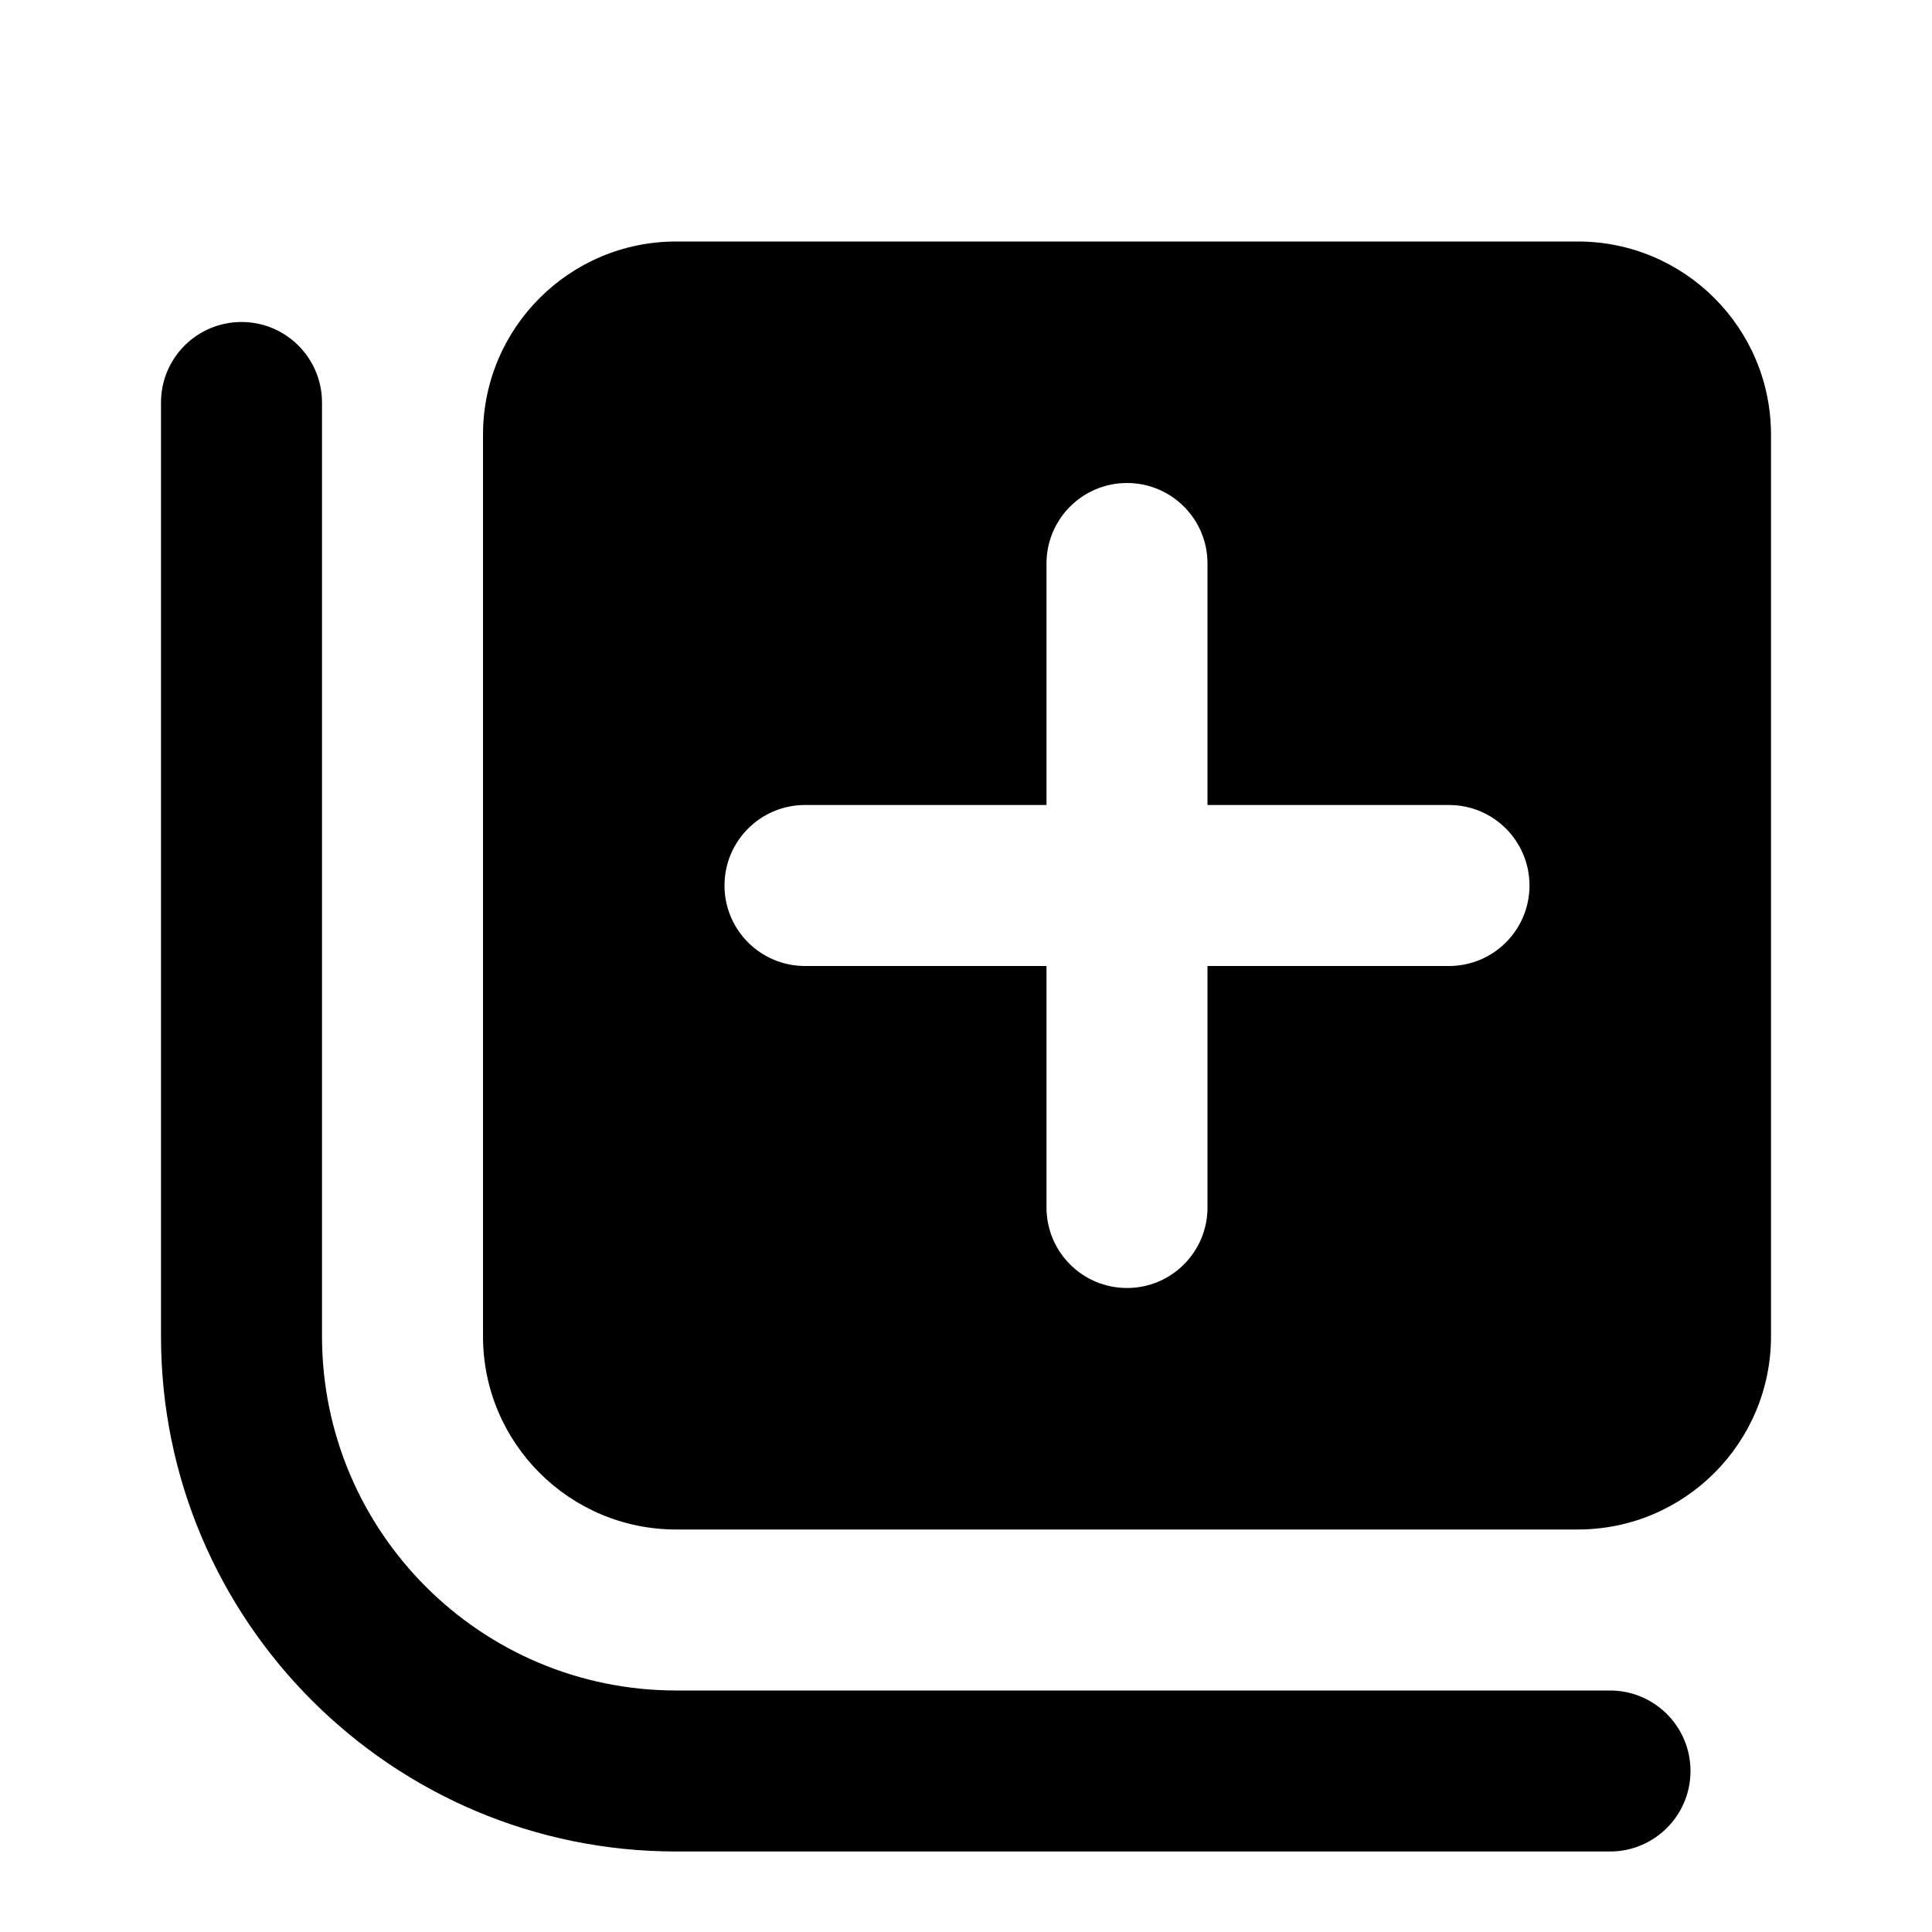
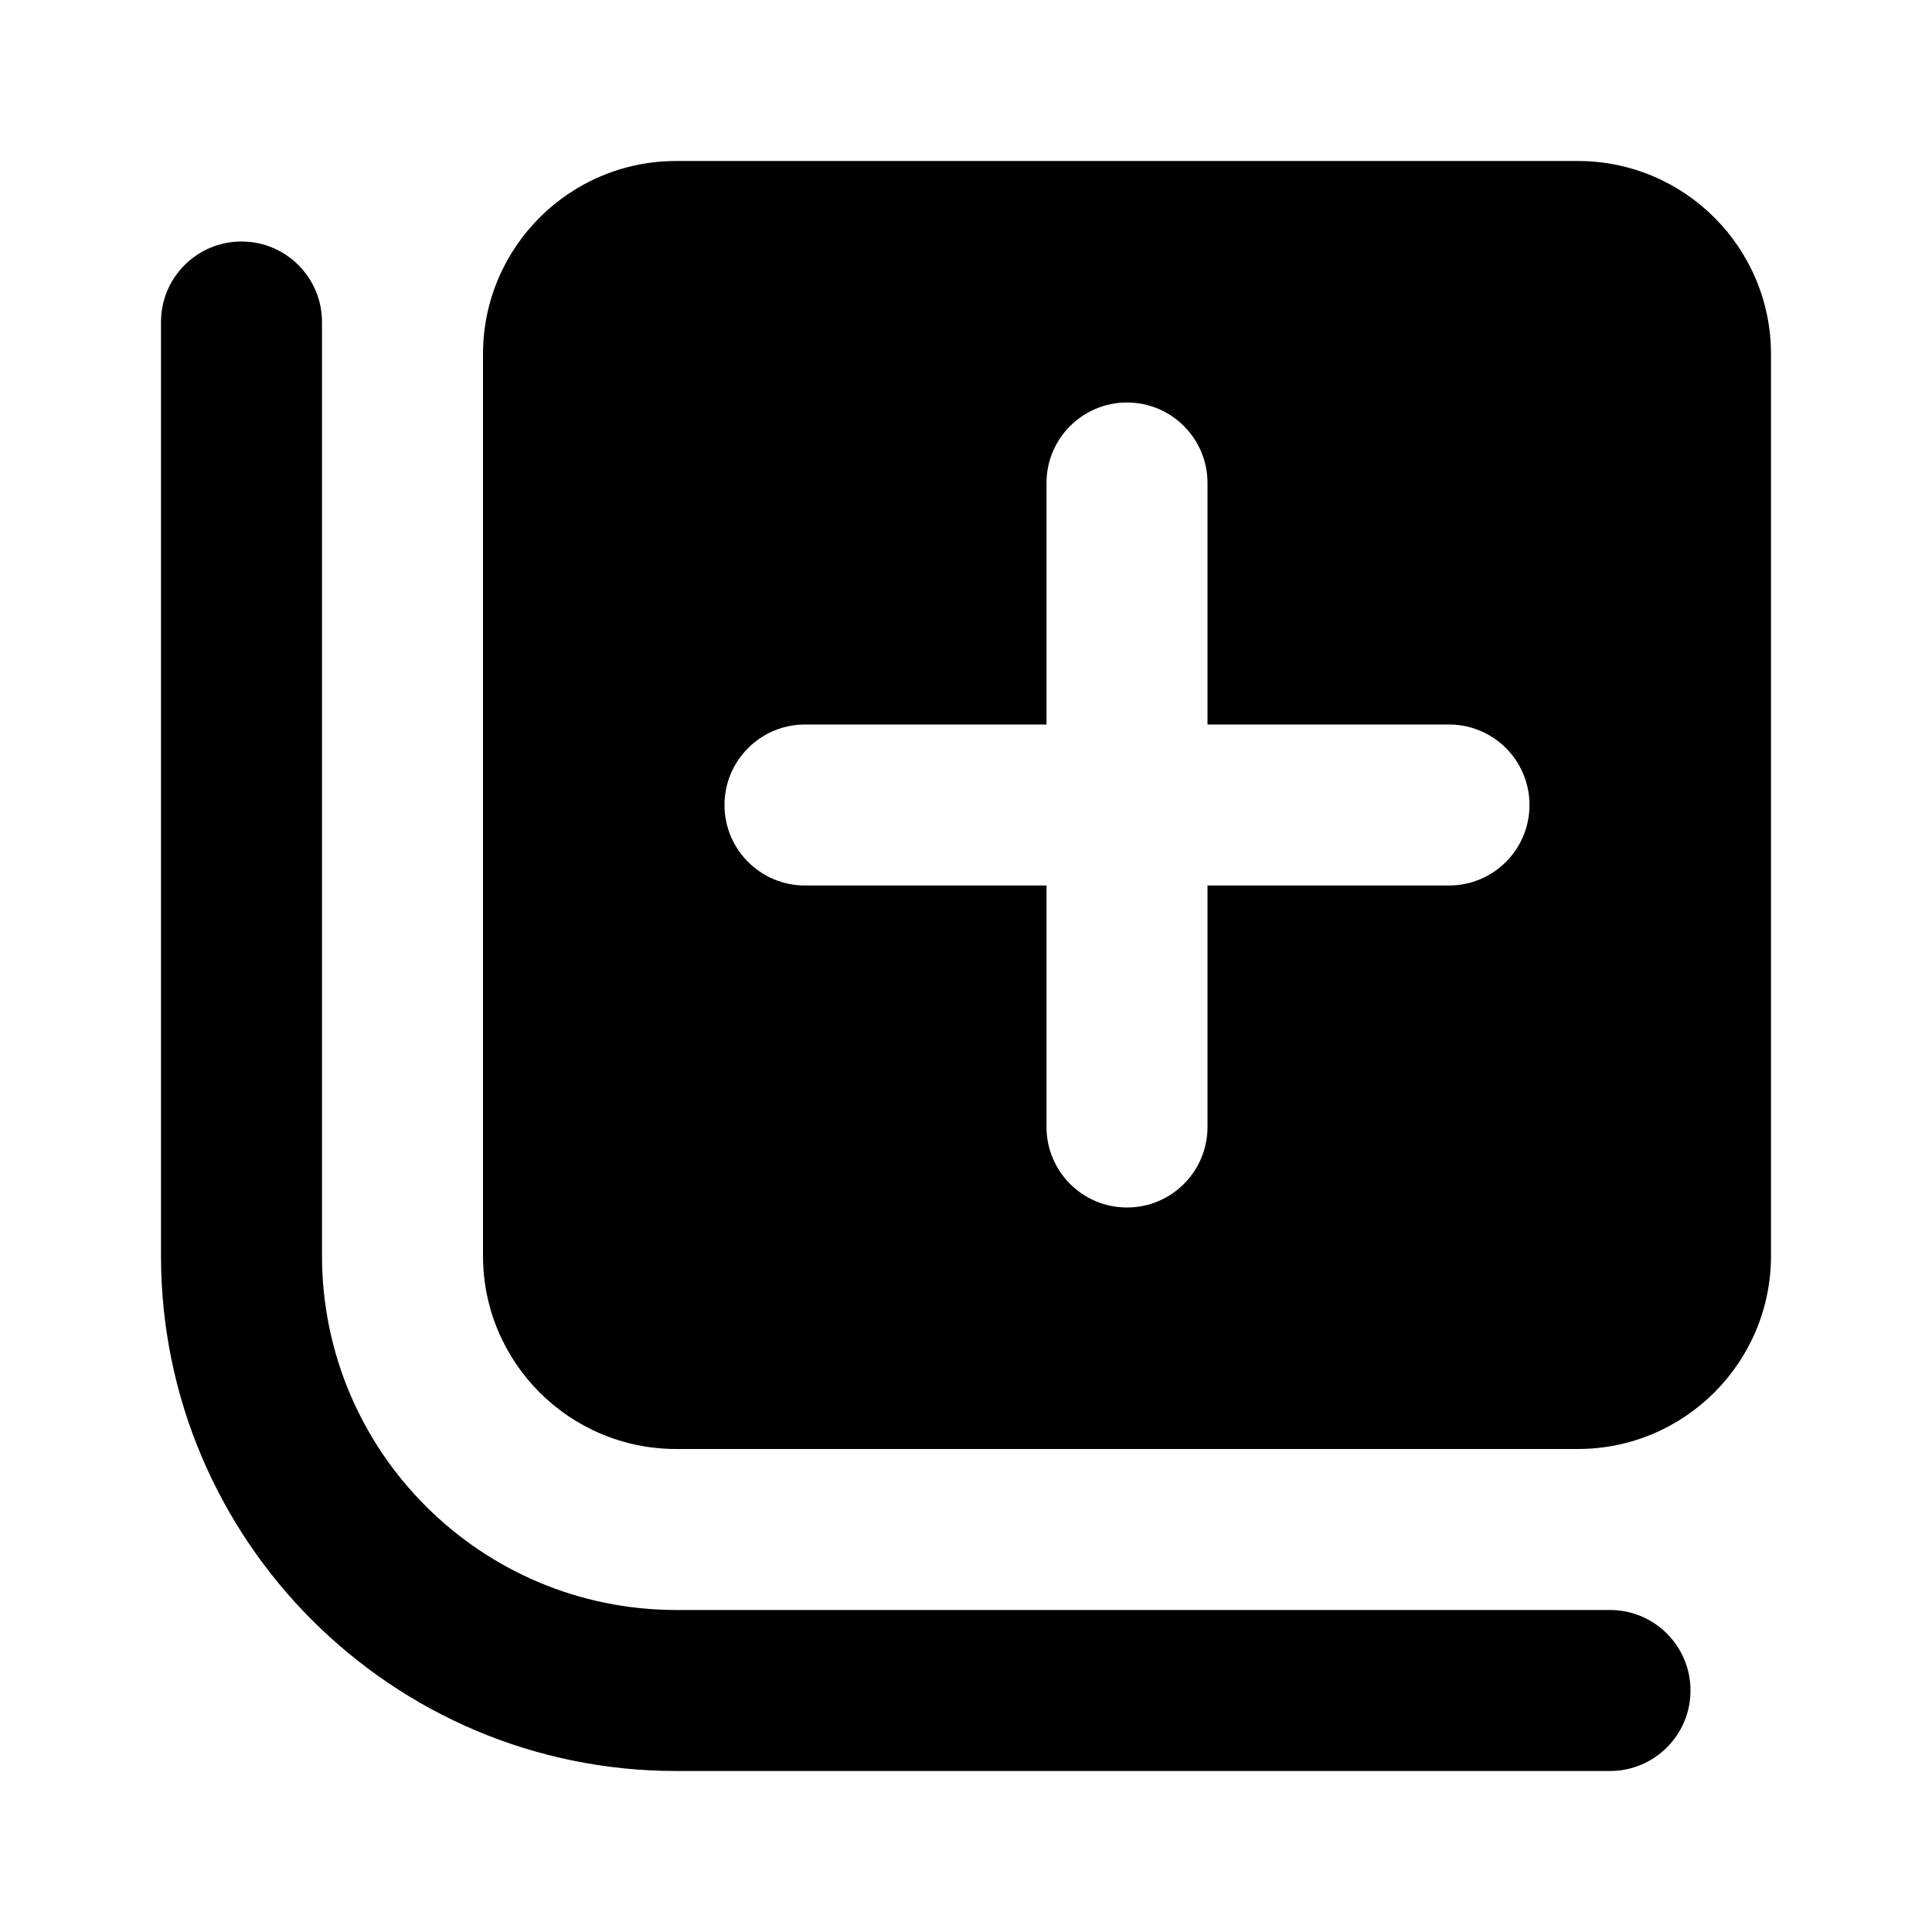
<svg xmlns="http://www.w3.org/2000/svg" width="24" height="24" fill="none">
-   <path fill-rule="evenodd" clip-rule="evenodd" d="M8.4 3h11.2A2.4 2.4 0 0 1 22 5.4v11.2a2.4 2.4 0 0 1-2.4 2.4H8.4A2.4 2.4 0 0 1 6 16.6V5.4A2.4 2.4 0 0 1 8.4 3ZM14 6a1 1 0 0 1 1 1v3h3a1 1 0 1 1 0 2h-3v3a1 1 0 1 1-2 0v-3h-3a1 1 0 1 1 0-2h3V7a1 1 0 0 1 1-1Z" fill="#000" />
-   <path d="M4 5a1 1 0 0 0-2 0v11.6C2 20.132 4.868 23 8.4 23H20a1 1 0 1 0 0-2H8.4A4.403 4.403 0 0 1 4 16.6V5Z" fill="#000" />
+   <path fill-rule="evenodd" clip-rule="evenodd" d="M8.4 2h11.2A2.4 2.4 0 0 1 22 4.4v11.2a2.4 2.4 0 0 1-2.4 2.4H8.4A2.4 2.4 0 0 1 6 15.6V4.4A2.4 2.4 0 0 1 8.4 2ZM14 5a1 1 0 0 1 1 1v3h3a1 1 0 1 1 0 2h-3v3a1 1 0 1 1-2 0v-3h-3a1 1 0 1 1 0-2h3V6a1 1 0 0 1 1-1Z" fill="#000" />
+   <path d="M4 4a1 1 0 0 0-2 0v11.6C2 19.132 4.868 22 8.4 22H20a1 1 0 1 0 0-2H8.4A4.403 4.403 0 0 1 4 15.6V4Z" fill="#000" />
</svg>
